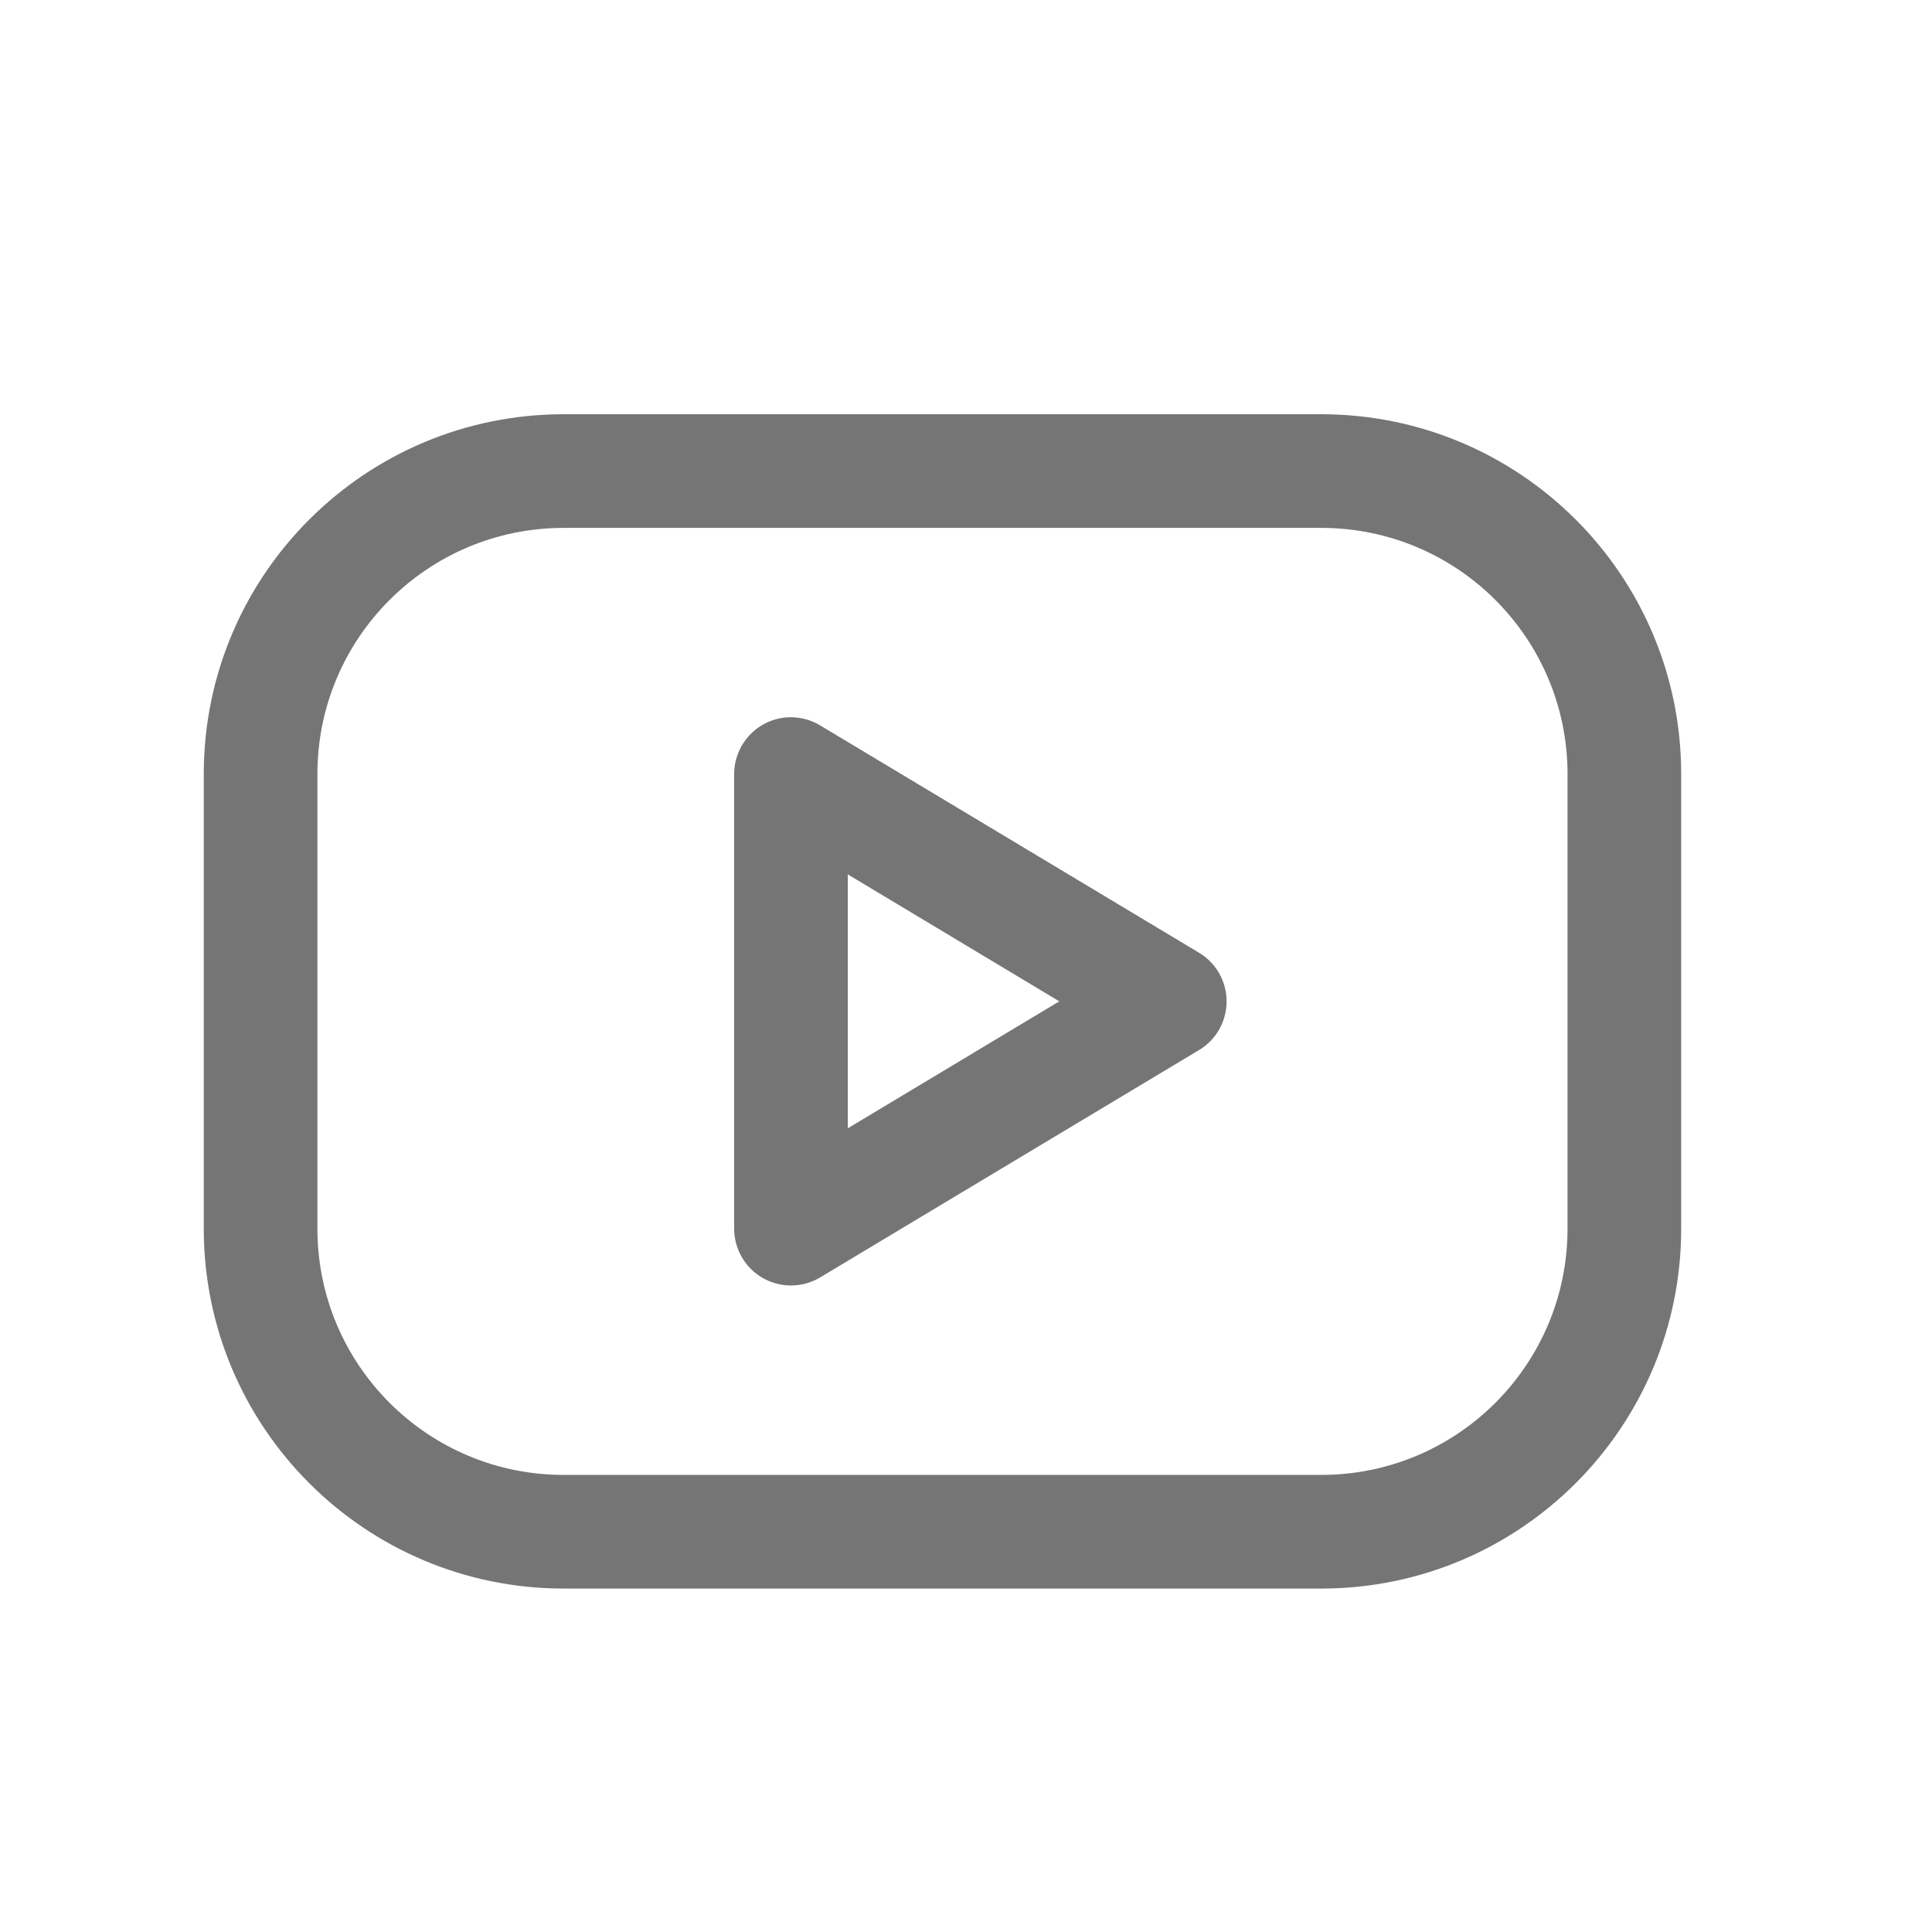
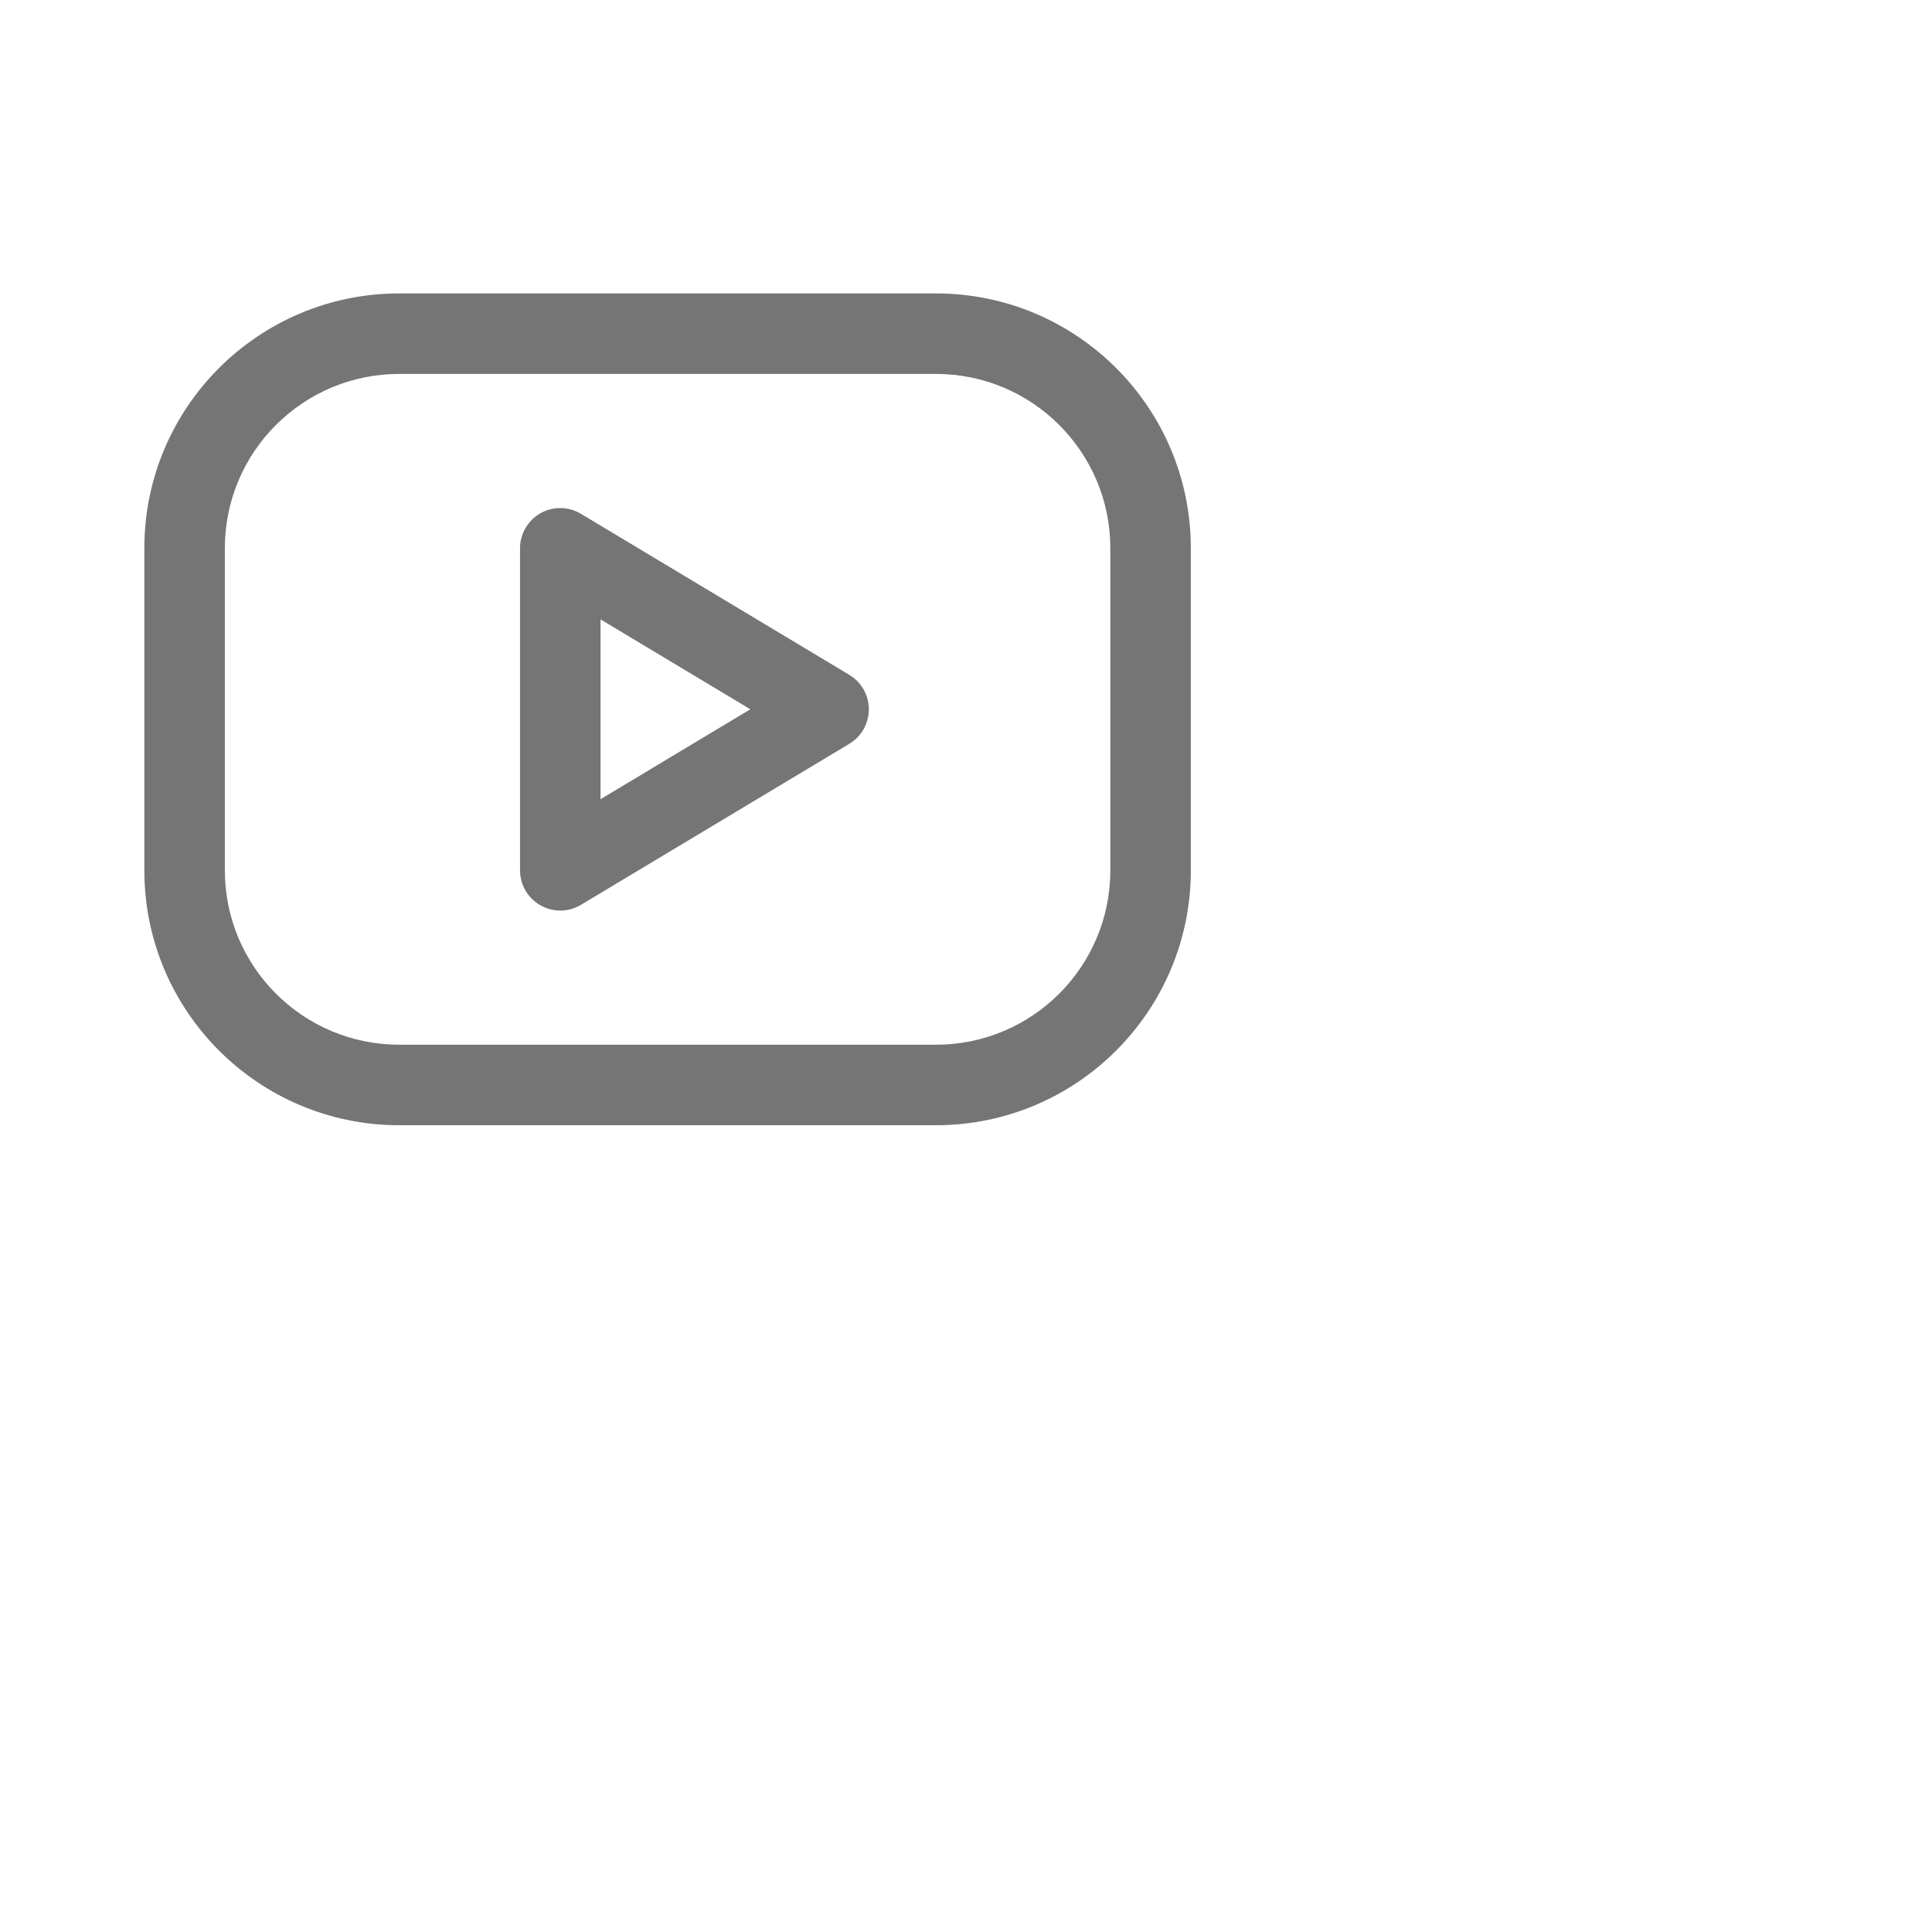
- <svg xmlns="http://www.w3.org/2000/svg" width="17" height="17" viewBox="0 0 17 17" fill="none">
+ <svg xmlns="http://www.w3.org/2000/svg" viewBox="0 0 24 24" fill="none">
  <g id="BrandYoutube">
    <path id="Vector" fill-rule="evenodd" clip-rule="evenodd" d="M4.96 4.645C3.763 4.645 2.793 5.615 2.793 6.811V10.811C2.793 12.008 3.763 12.978 4.96 12.978H11.626C12.823 12.978 13.793 12.008 13.793 10.811V6.811C13.793 5.615 12.823 4.645 11.626 4.645H4.96ZM1.793 6.811C1.793 5.062 3.211 3.645 4.96 3.645H11.626C13.375 3.645 14.793 5.062 14.793 6.811V10.811C14.793 12.56 13.375 13.978 11.626 13.978H4.96C3.211 13.978 1.793 12.56 1.793 10.811V6.811ZM6.713 6.376C6.87 6.287 7.062 6.29 7.217 6.383L10.55 8.383C10.701 8.473 10.793 8.636 10.793 8.811C10.793 8.987 10.701 9.15 10.55 9.24L7.217 11.24C7.062 11.333 6.87 11.335 6.713 11.246C6.557 11.158 6.46 10.991 6.46 10.811V6.811C6.46 6.631 6.557 6.465 6.713 6.376ZM7.46 7.694V9.928L9.321 8.811L7.46 7.694Z" fill="black" fill-opacity="0.54" />
  </g>
</svg>
